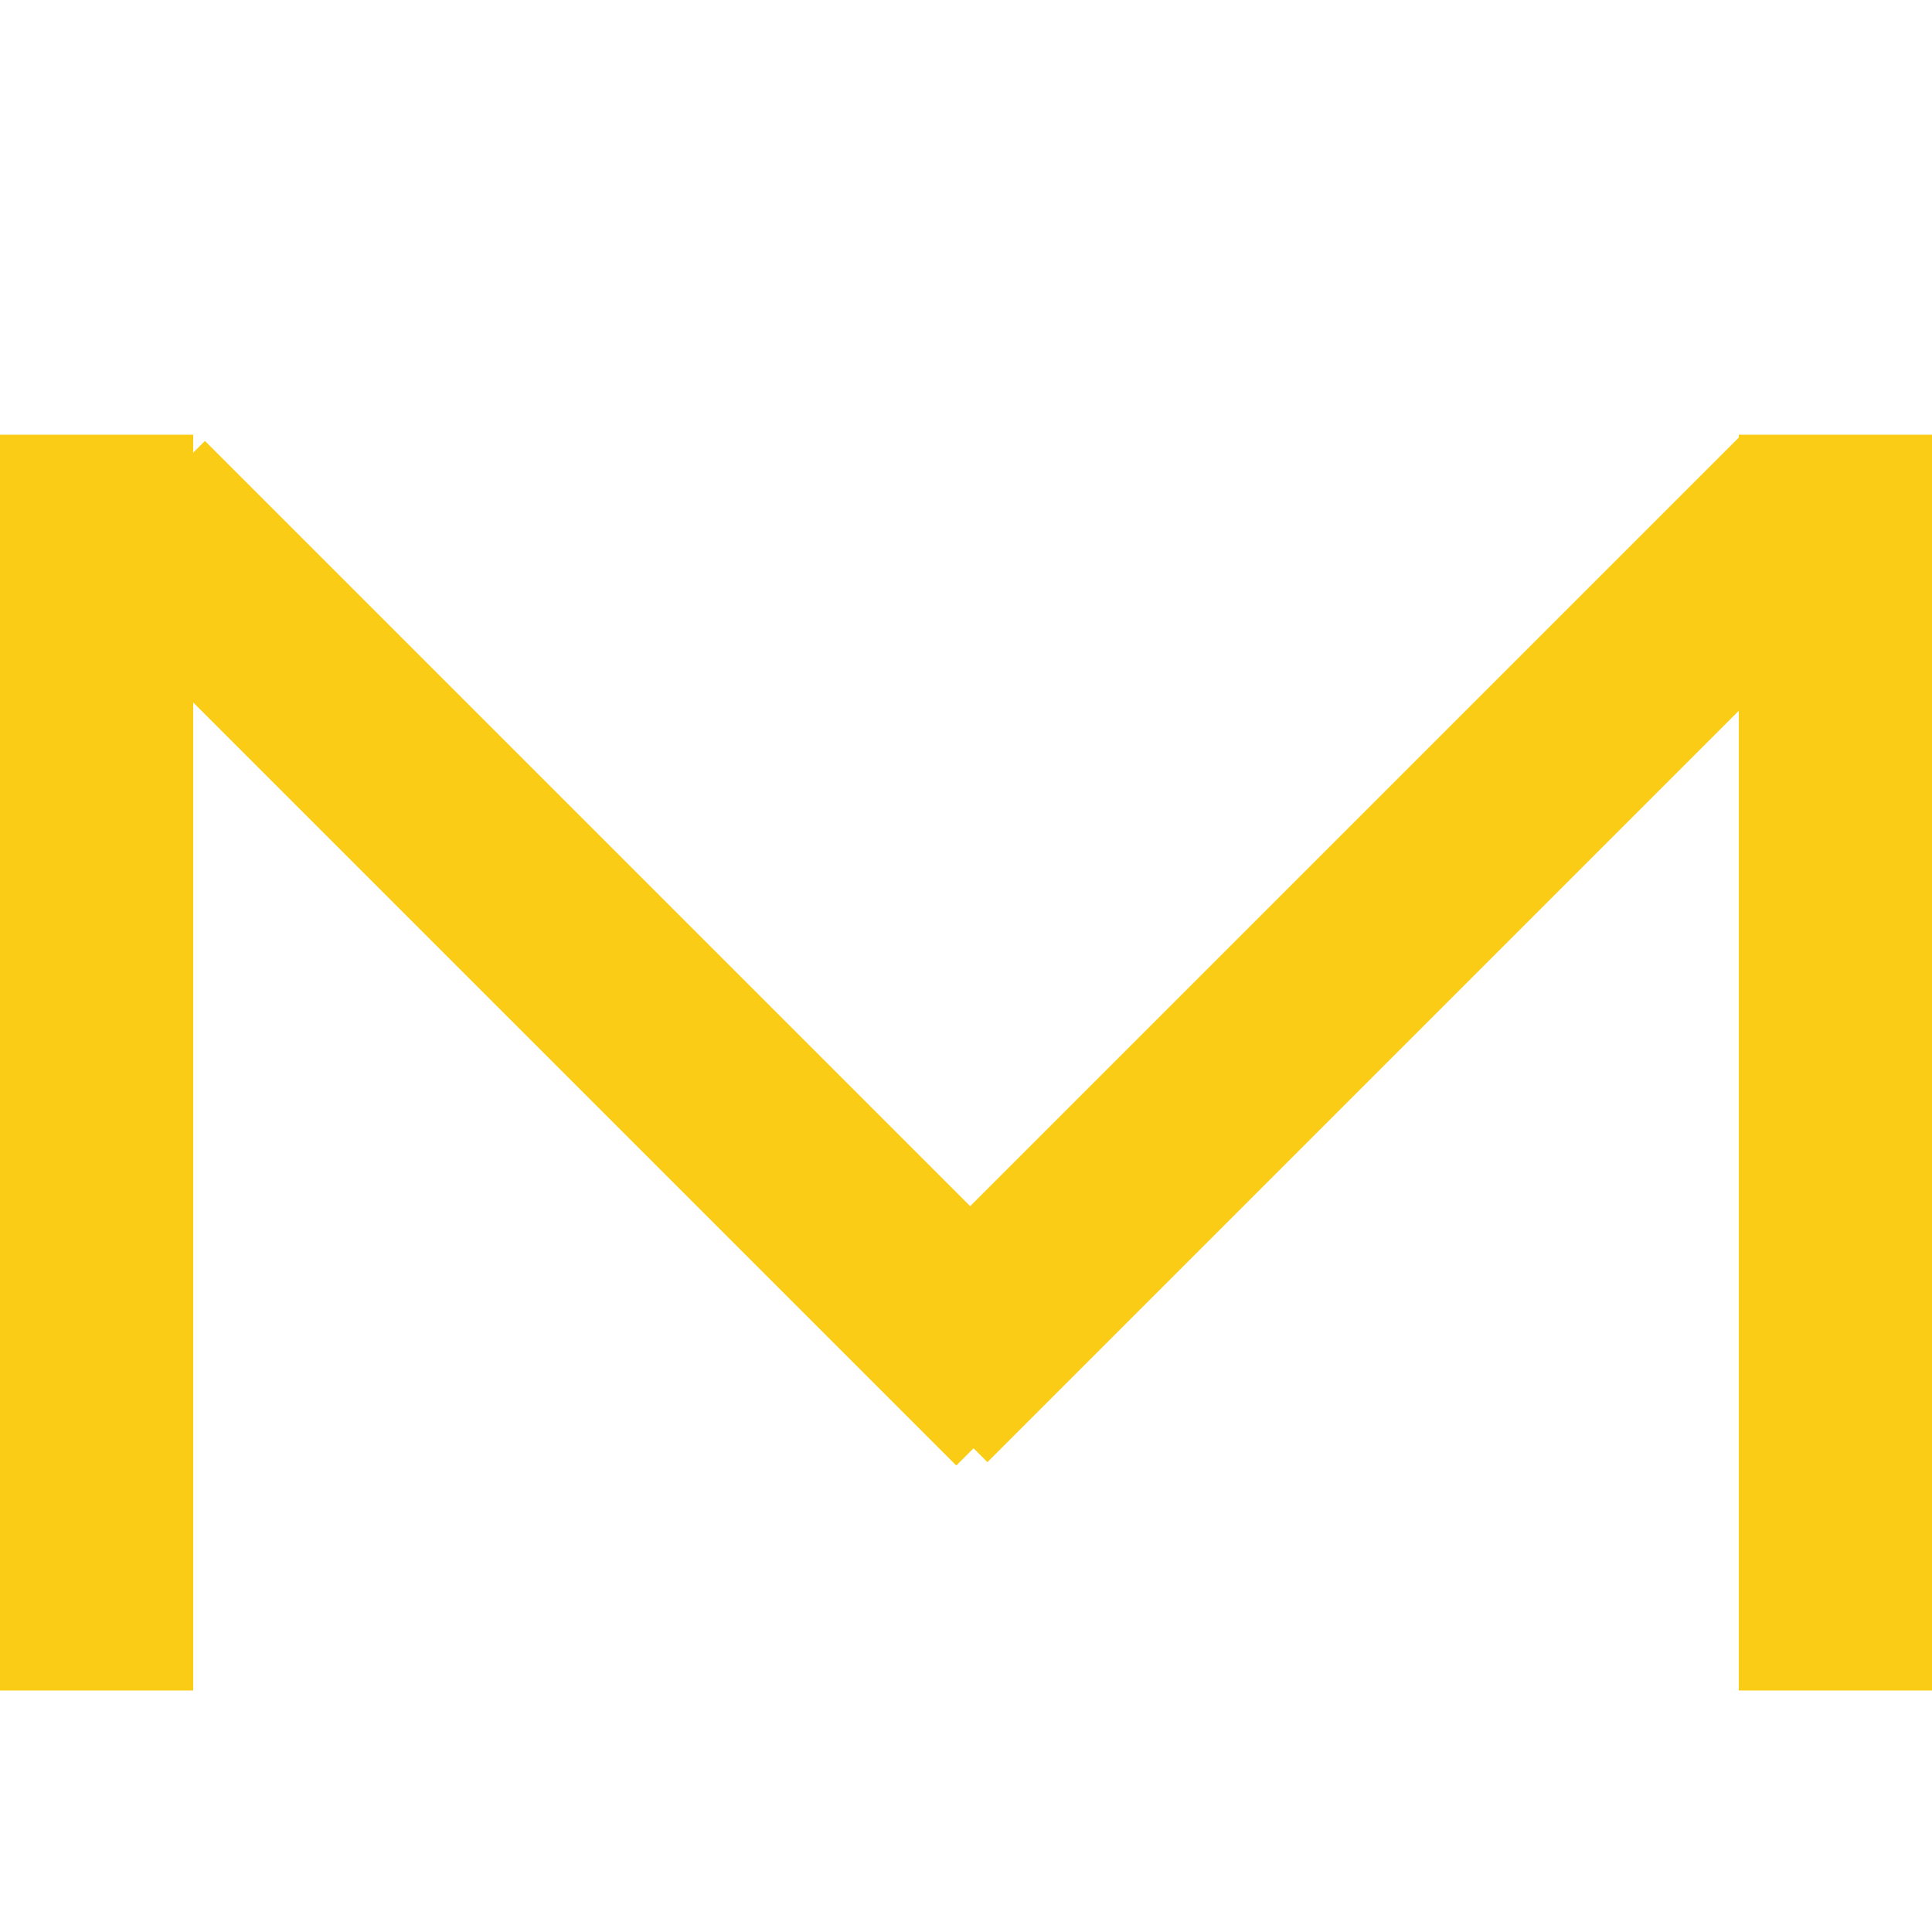
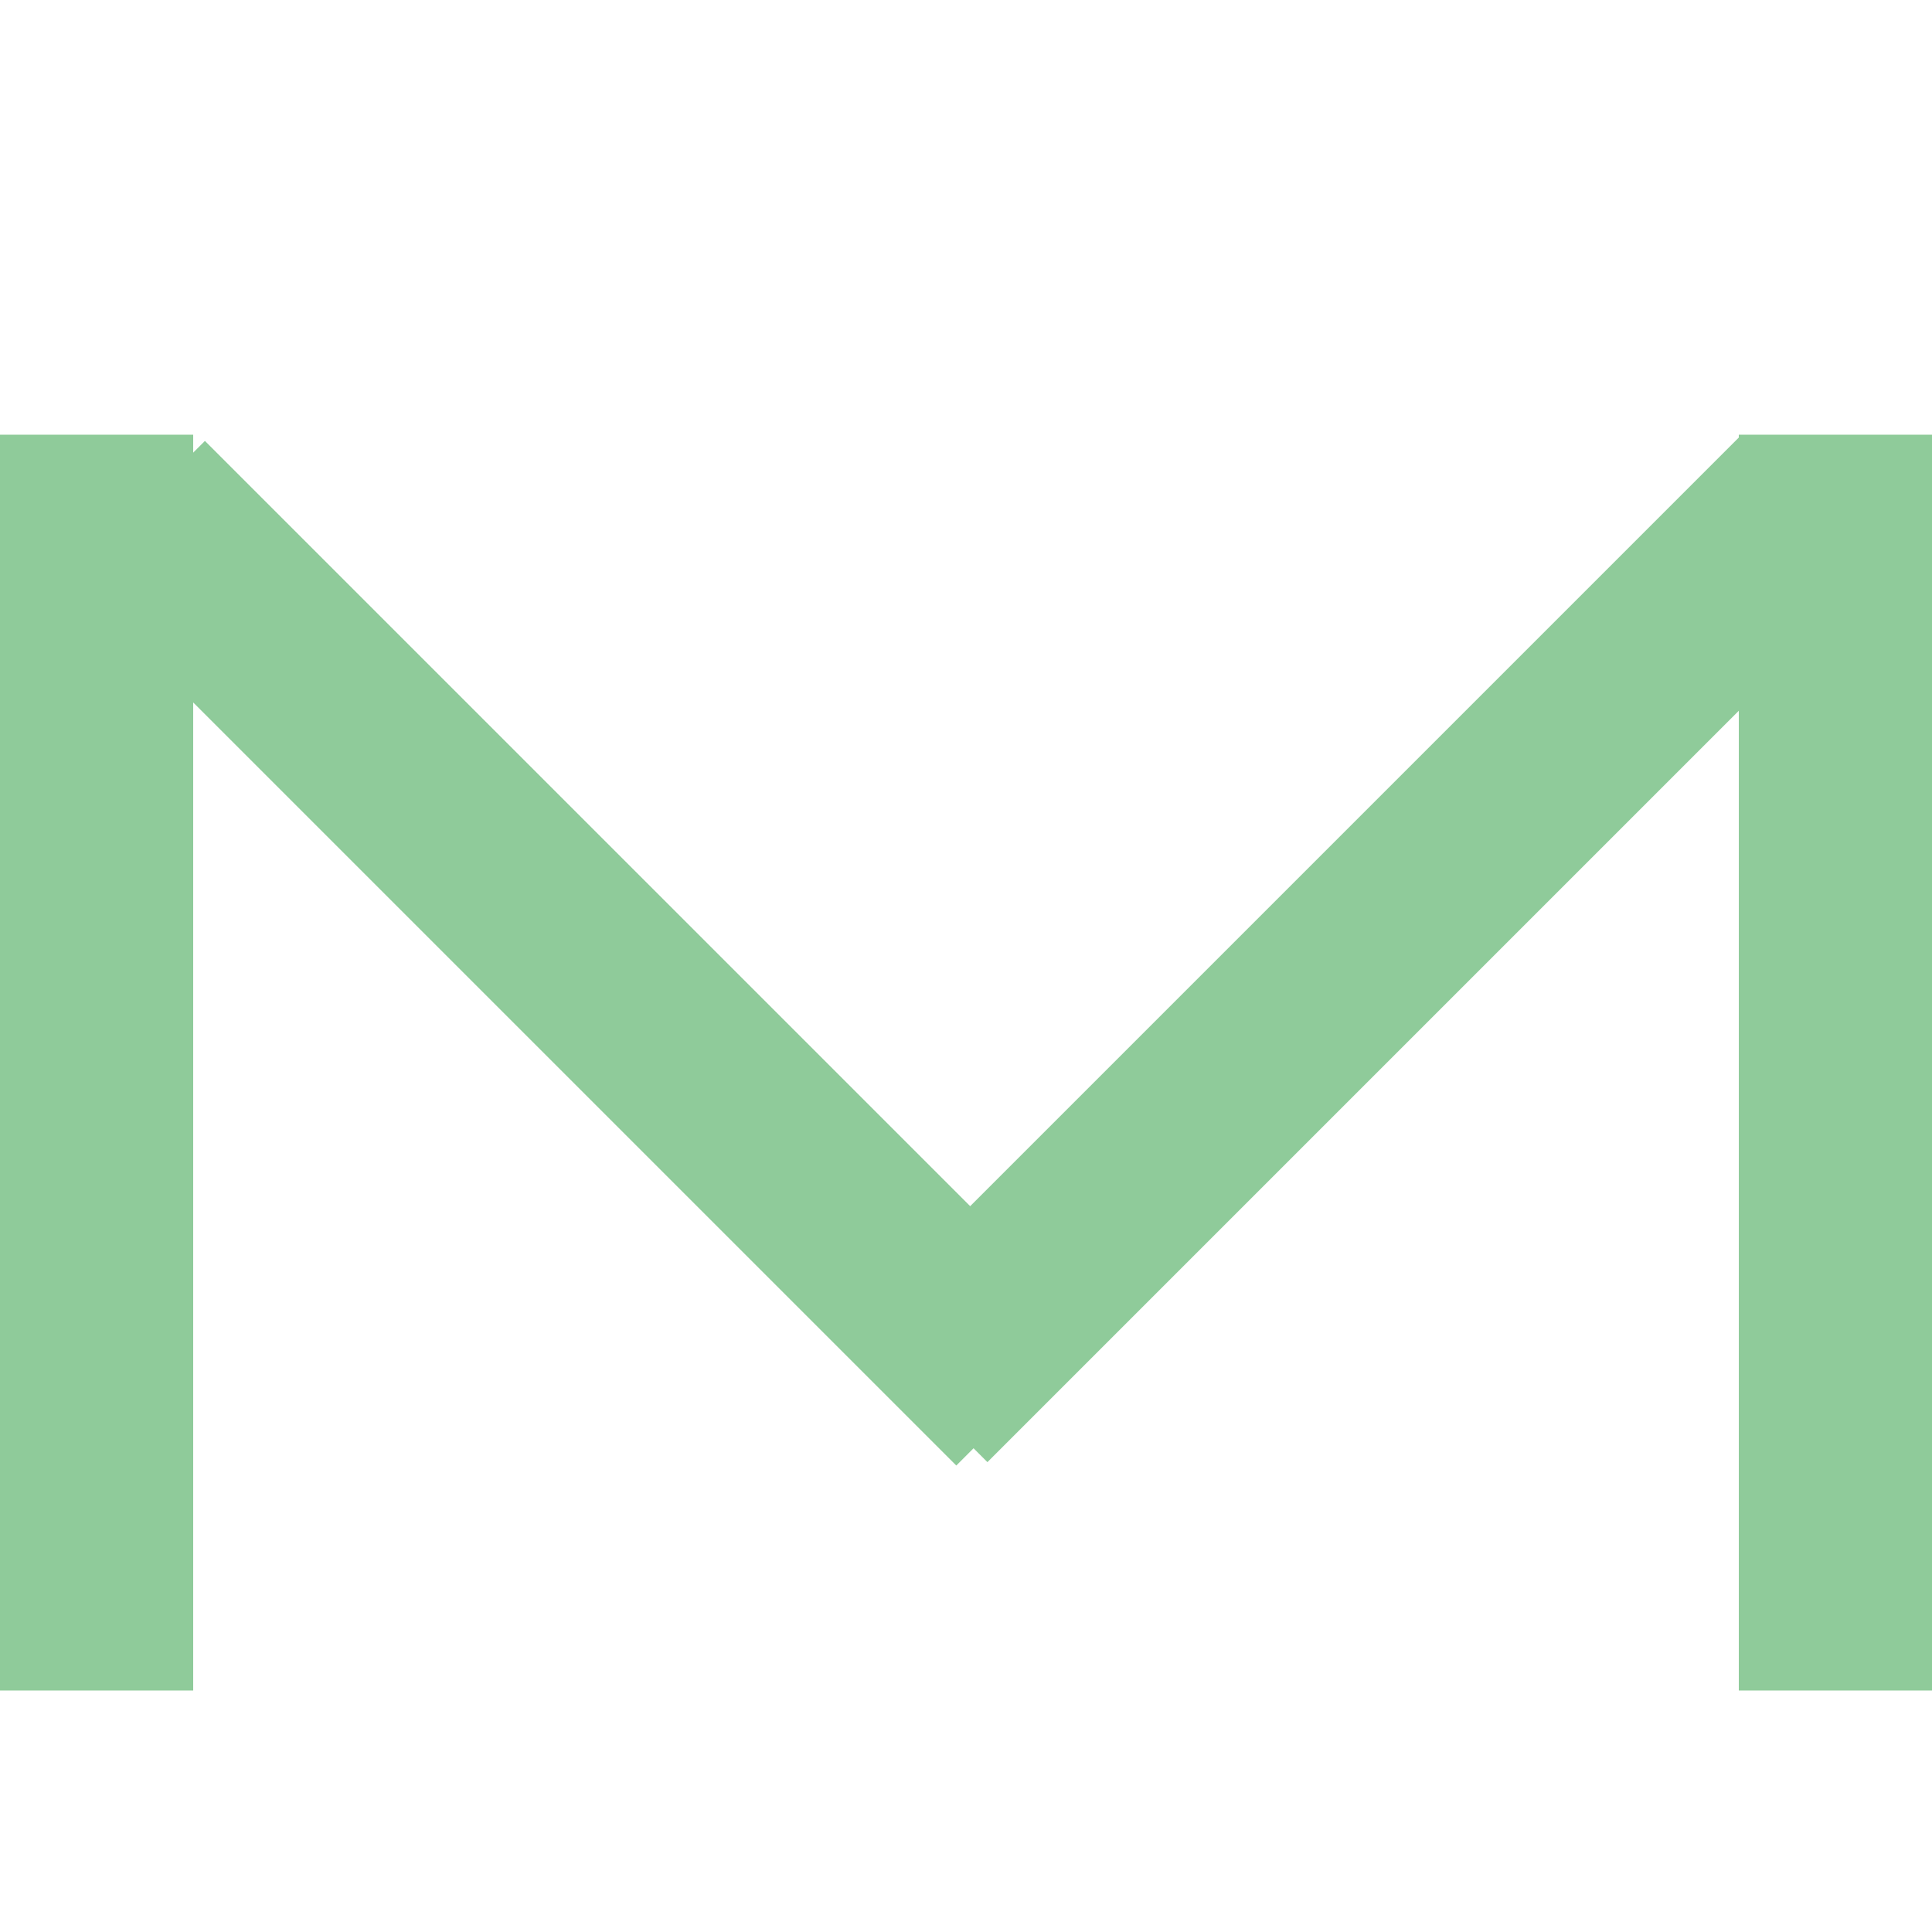
- <svg xmlns="http://www.w3.org/2000/svg" width="100" height="100" viewBox="0 0 100 55" fill="#facc15">
+ <svg xmlns="http://www.w3.org/2000/svg" width="100" height="100" viewBox="0 0 100 55" fill="#8FCB9A">
  <rect x="0" y="0" width="10" height="65" />
  <rect x="0" y="0" width="10" height="65" transform="translate(-20, -42) rotate(135 20 60)" />
  <rect x="0" y="0" width="10" height="65" transform="translate(30, 25) rotate(45 60 60)" />
  <rect x="90" y="0" width="10" height="65" />
</svg>
